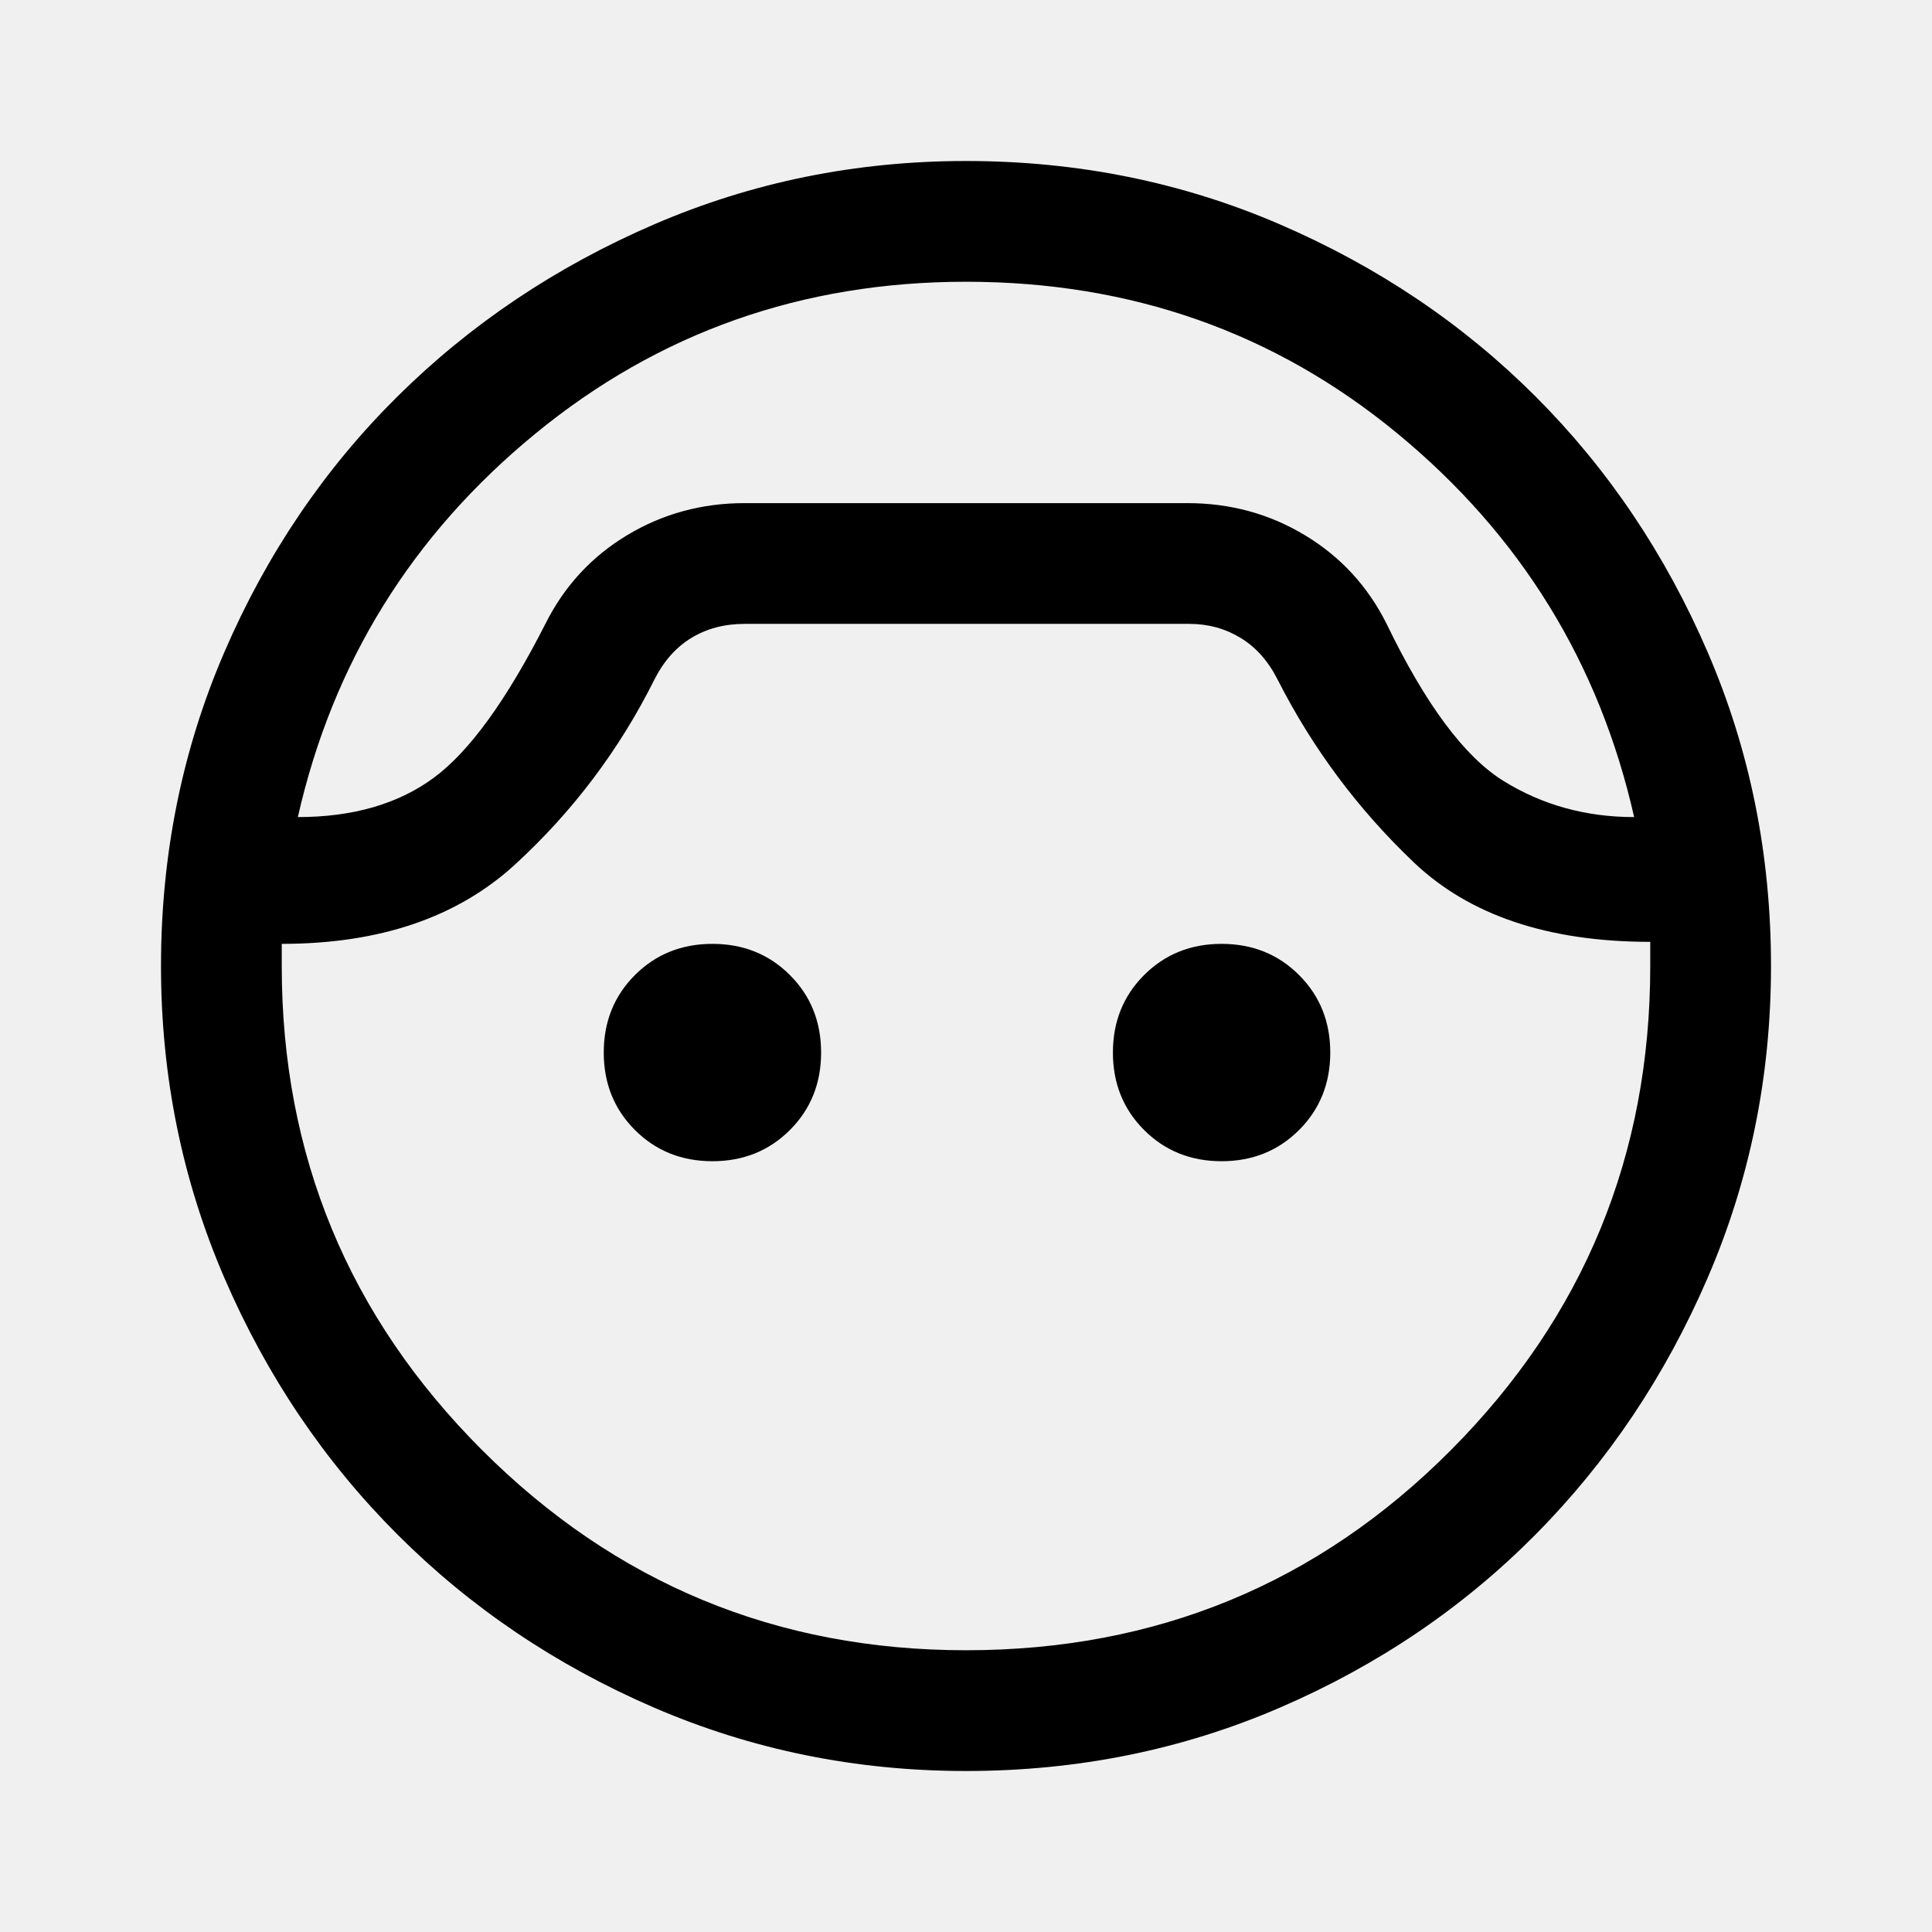
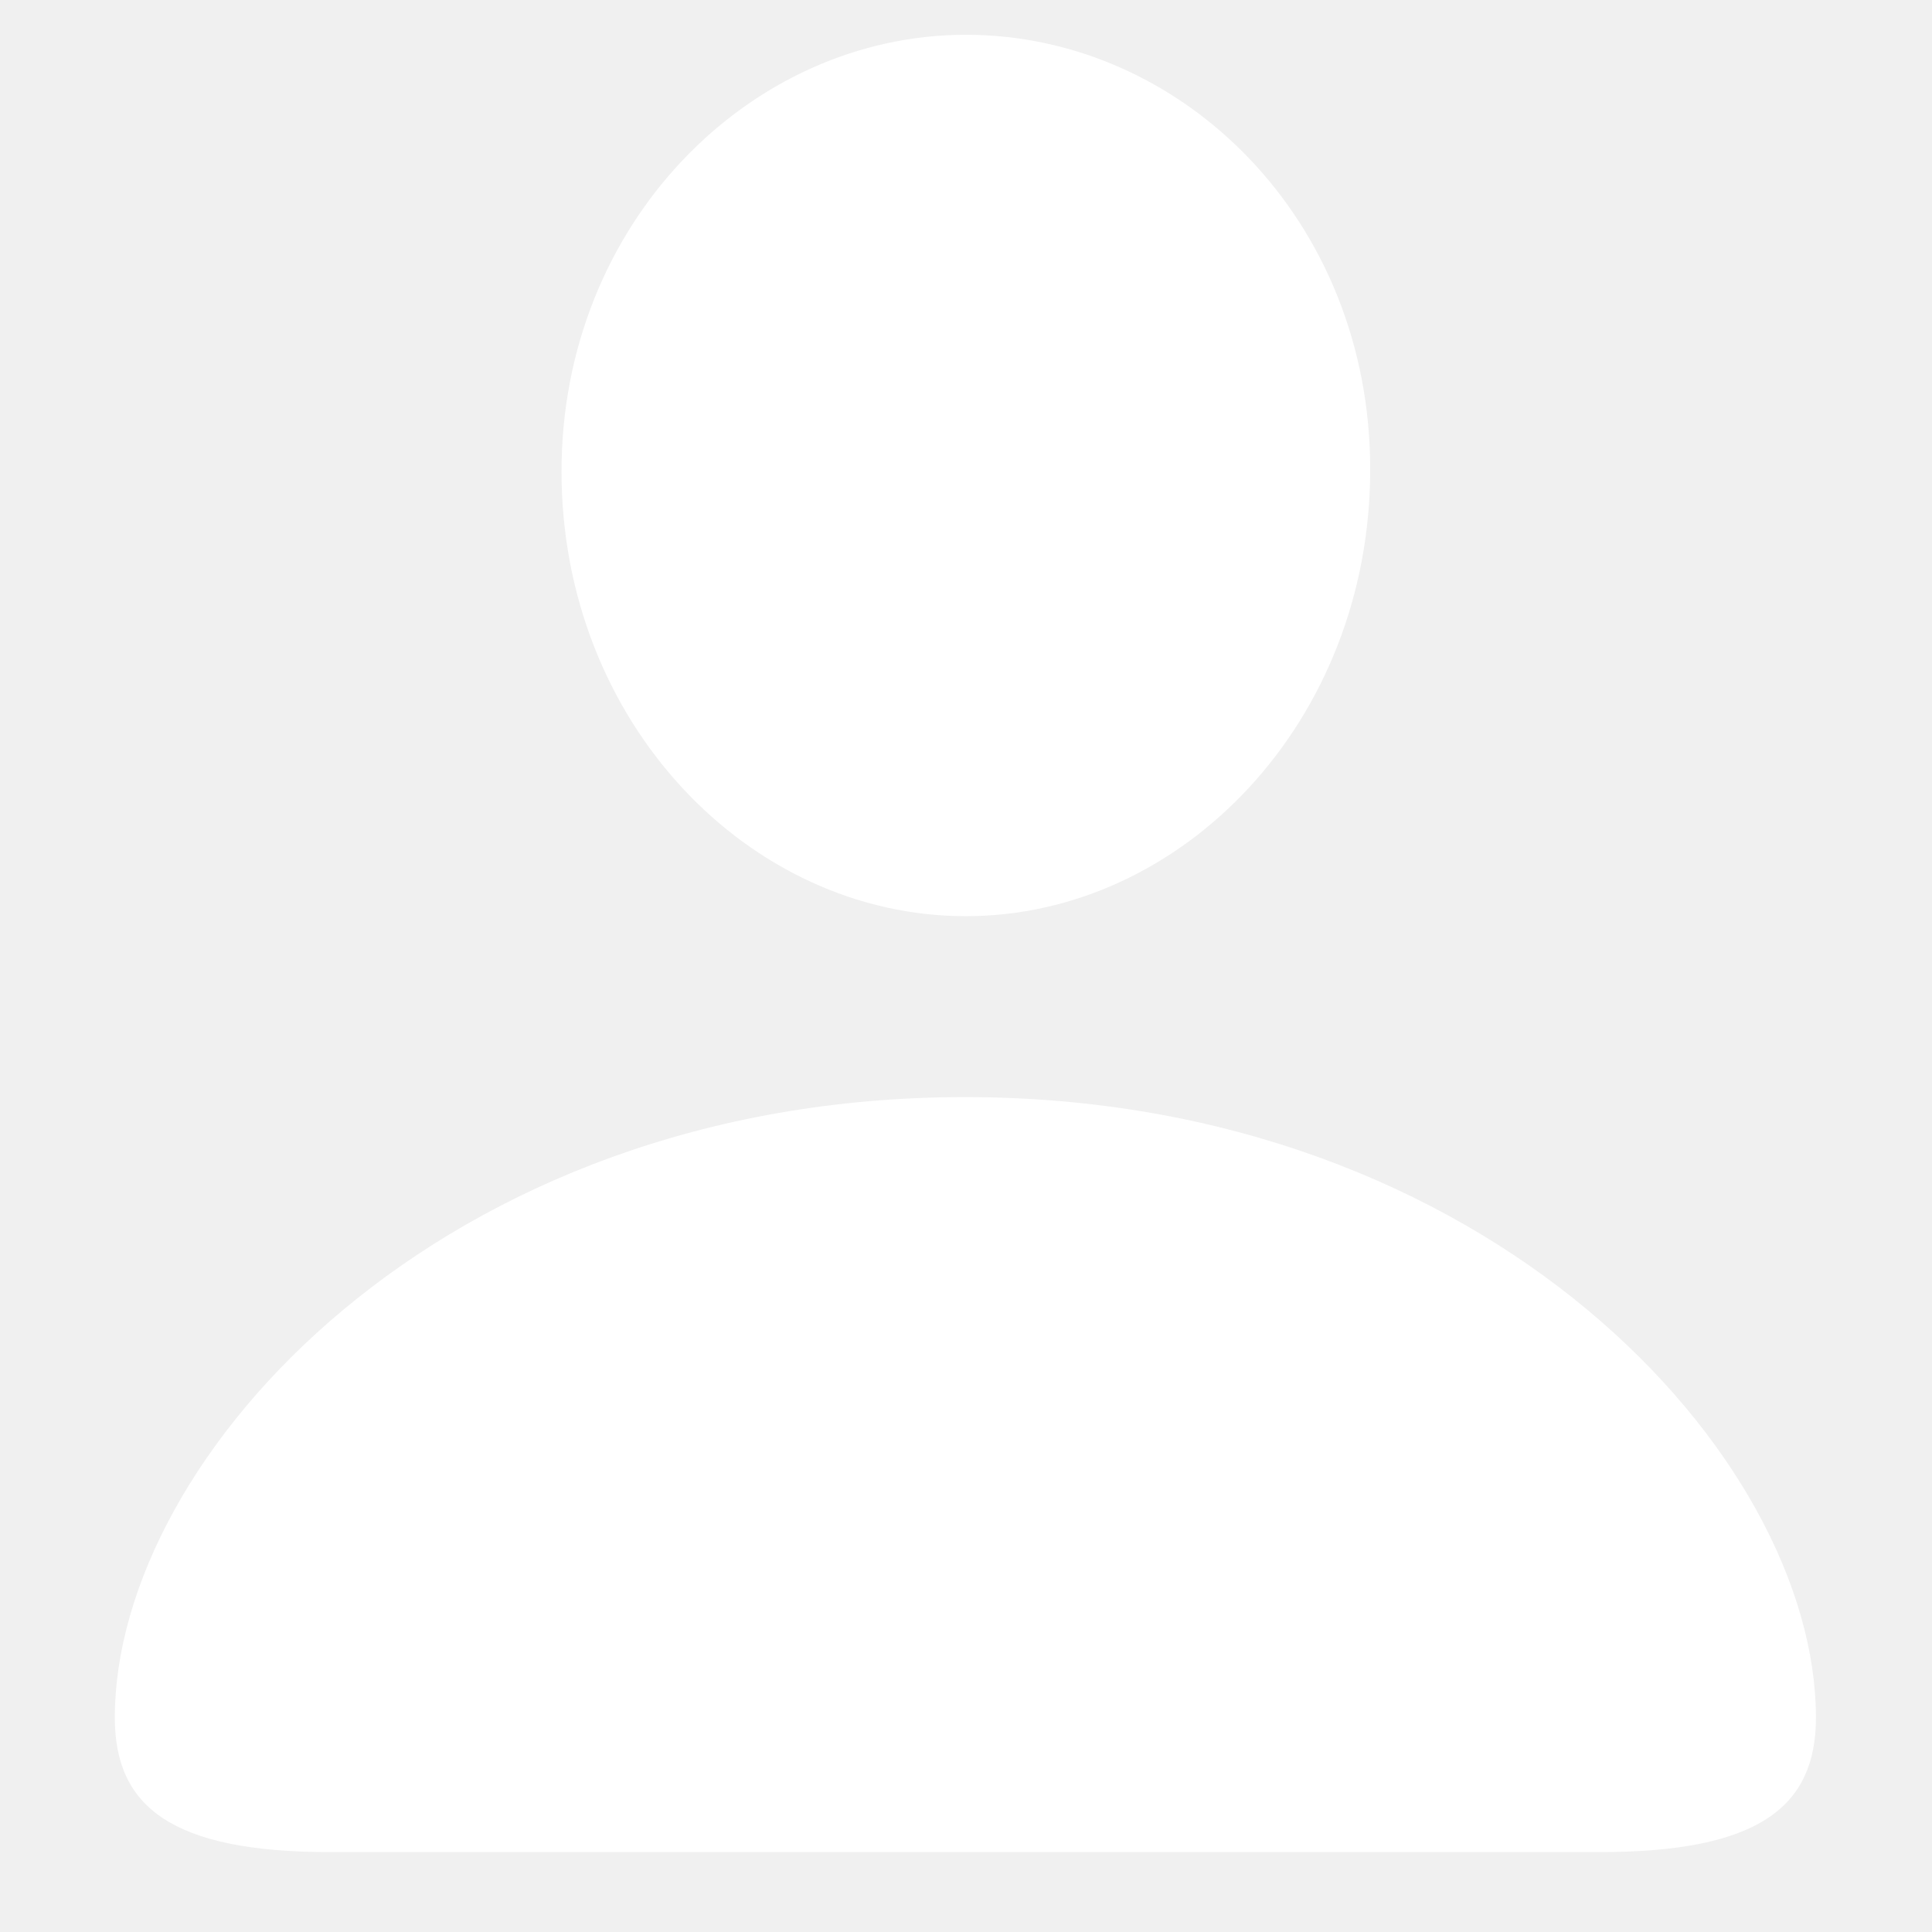
- <svg xmlns="http://www.w3.org/2000/svg" height="48" width="48">
-   <path d="M24 44q-4.1 0-7.75-1.575-3.65-1.575-6.375-4.3-2.725-2.725-4.3-6.375Q4 28.1 4 24q0-4.15 1.575-7.8 1.575-3.65 4.3-6.35 2.725-2.7 6.375-4.275Q19.9 4 24 4q4.15 0 7.8 1.575 3.65 1.575 6.35 4.275 2.7 2.7 4.275 6.35Q44 19.85 44 24q0 4.1-1.575 7.75-1.575 3.65-4.275 6.375t-6.35 4.3Q28.15 44 24 44Zm0-37q-6.1 0-10.7 3.775T7.4 20.3q2.05 0 3.375-.975Q12.1 18.35 13.55 15.5q.7-1.4 2.025-2.2 1.325-.8 2.925-.8h11q1.6 0 2.925.8 1.325.8 2.025 2.2 1.45 3 2.9 3.9 1.45.9 3.25.9-1.3-5.75-5.875-9.525Q30.15 7 24 7Zm0 34q7.1 0 12.05-4.975Q41 31.05 41 24v-.6q-3.8 0-5.875-1.975T31.75 16.9q-.35-.7-.925-1.05-.575-.35-1.275-.35H18.5q-.75 0-1.325.35t-.925 1.05q-1.3 2.6-3.45 4.575Q10.65 23.45 7 23.45V24q0 7.05 4.975 12.025Q16.95 41 24 41Zm-6.3-12.15q-1.15 0-1.925-.775Q15 27.3 15 26.15t.775-1.925q.775-.775 1.925-.775t1.925.775q.775.775.775 1.925t-.775 1.925q-.775.775-1.925.775Zm12.65 0q-1.15 0-1.925-.775-.775-.775-.775-1.925t.775-1.925q.775-.775 1.925-.775t1.925.775q.775.775.775 1.925t-.775 1.925q-.775.775-1.925.775ZM24 12.5Z" />
+ <svg xmlns="http://www.w3.org/2000/svg" width="14" height="14" viewBox="0 0 14 14" fill="none">
+   <path d="M6.999 6.639C8.566 6.639 9.929 5.232 9.929 3.401C9.929 1.592 8.566 0.252 6.999 0.252C5.432 0.252 4.069 1.622 4.069 3.416C4.069 5.232 5.424 6.639 6.999 6.639ZM2.392 13.421H11.591C12.748 13.421 13.159 13.091 13.159 12.447C13.159 10.557 10.793 7.95 6.992 7.95C3.198 7.95 0.832 10.557 0.832 12.447C0.832 13.091 1.242 13.421 2.392 13.421Z" fill="white" />
</svg>
